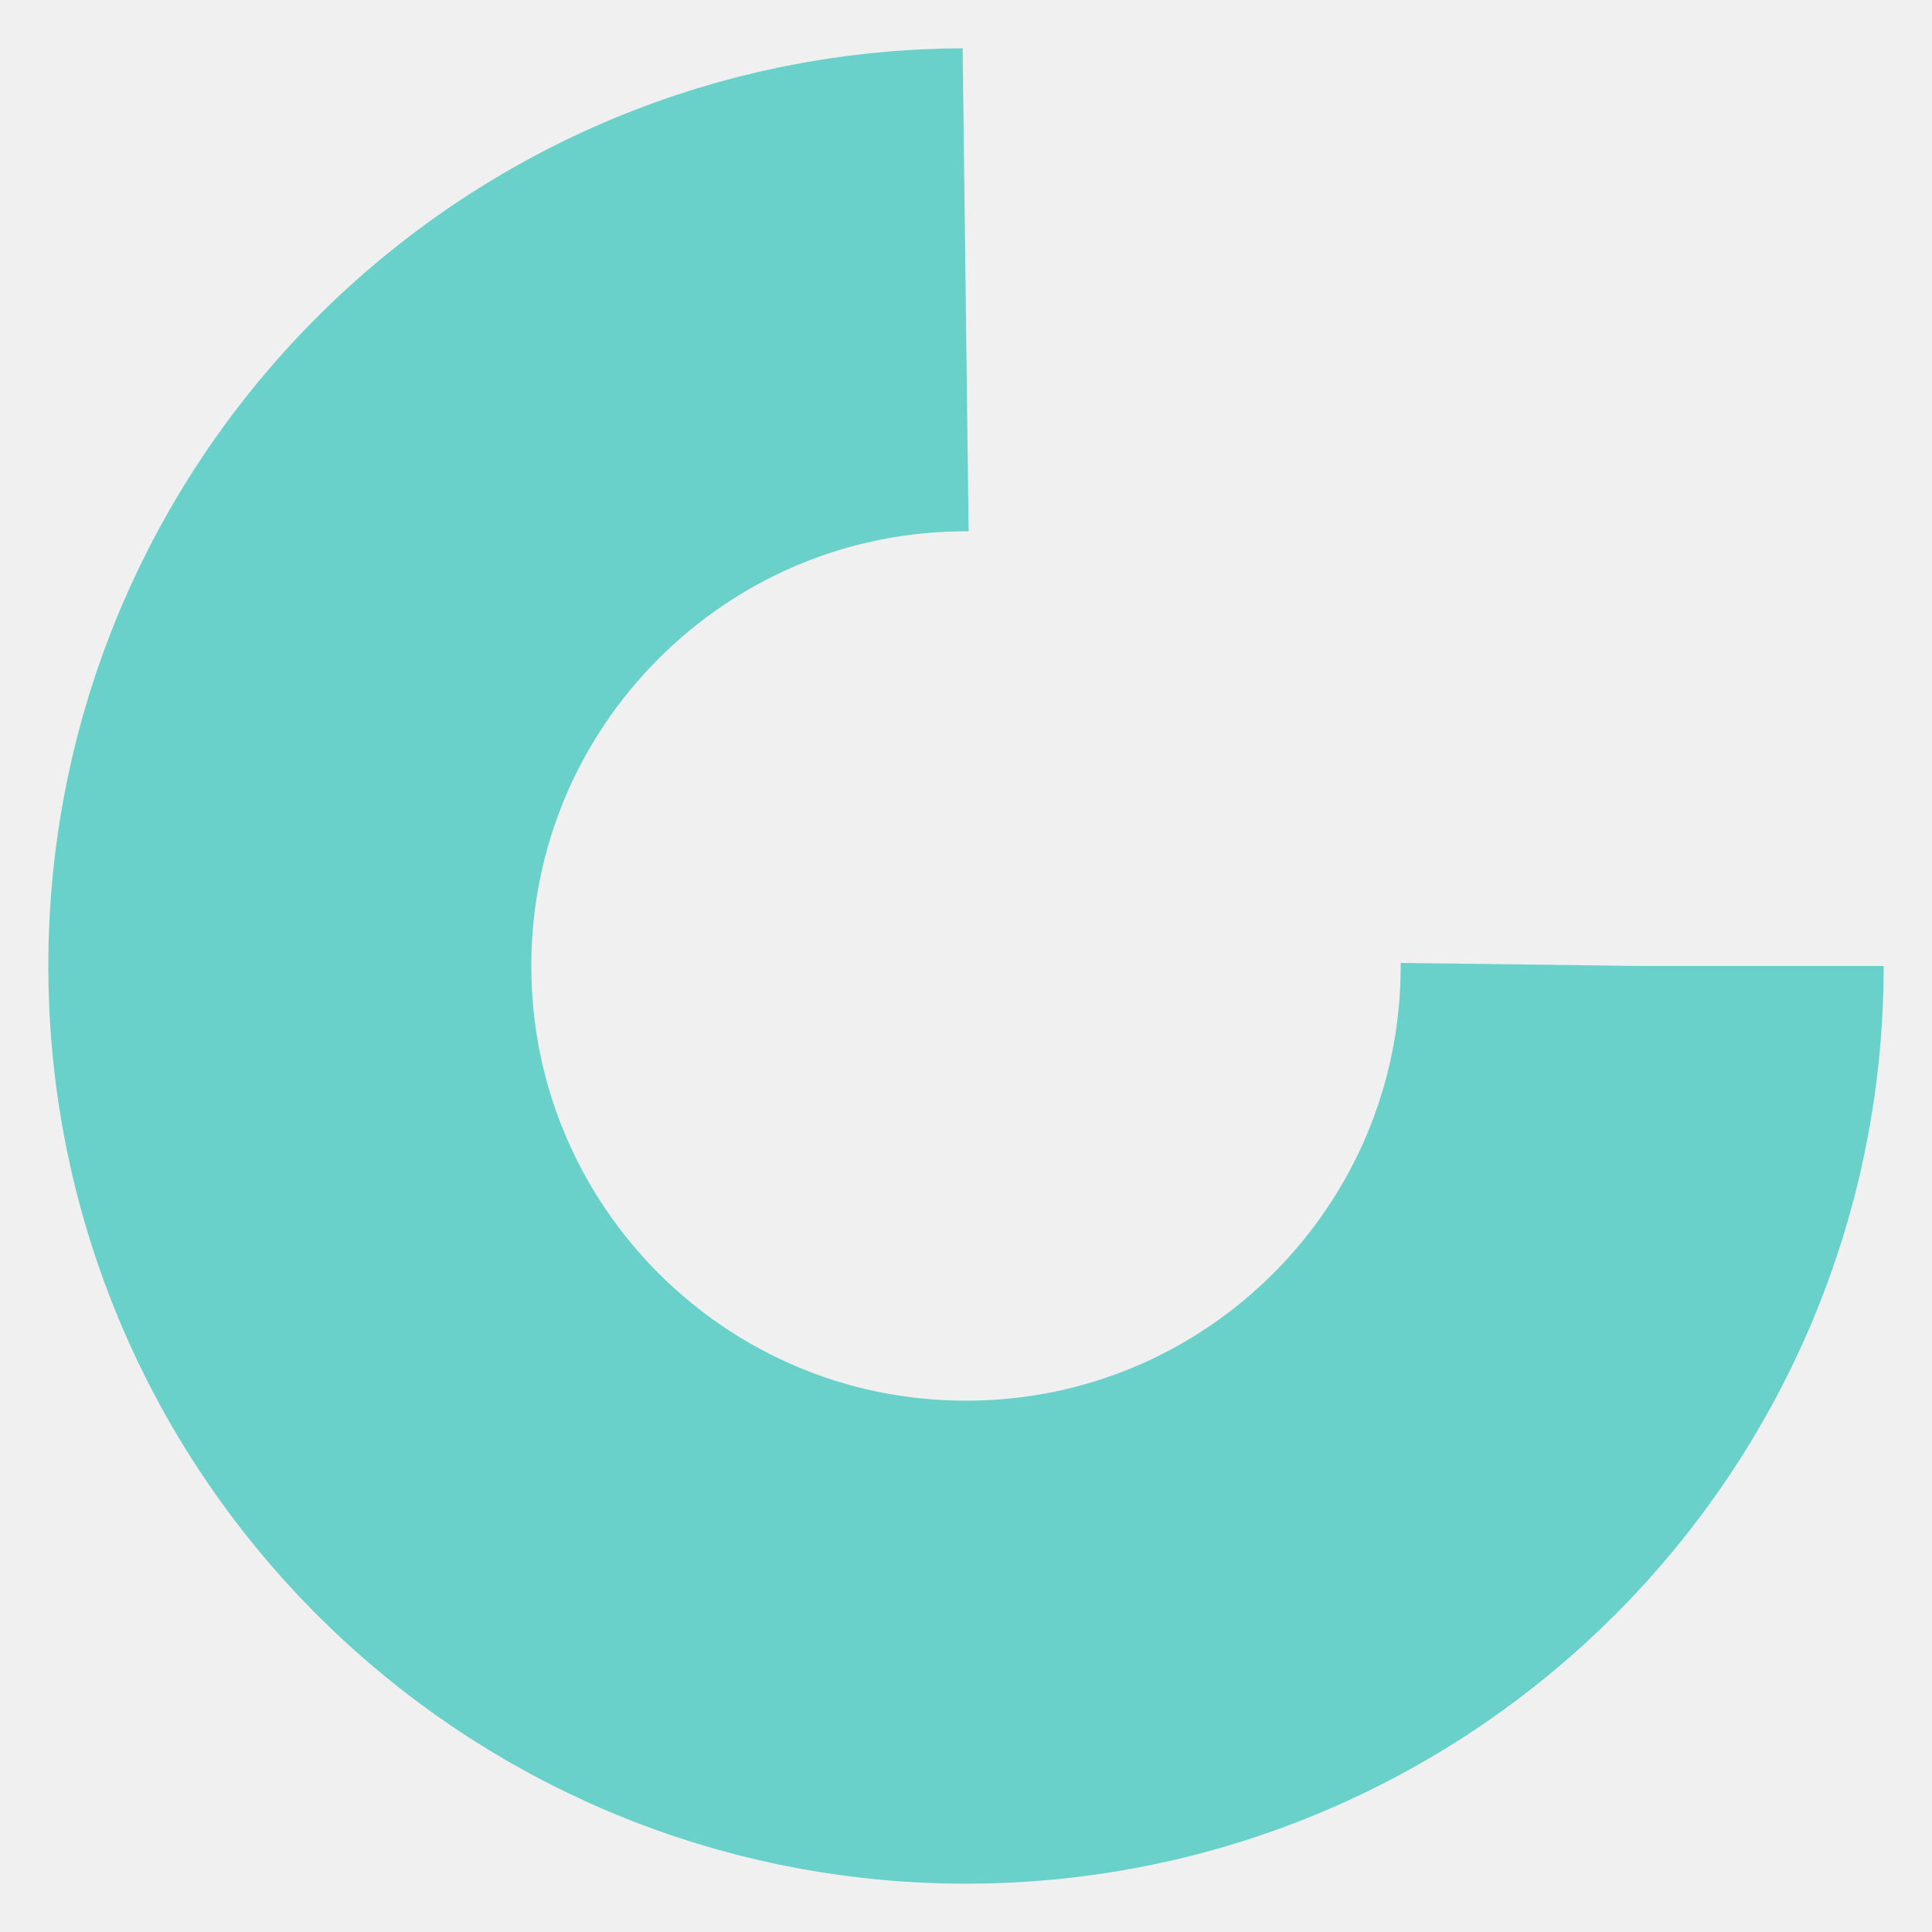
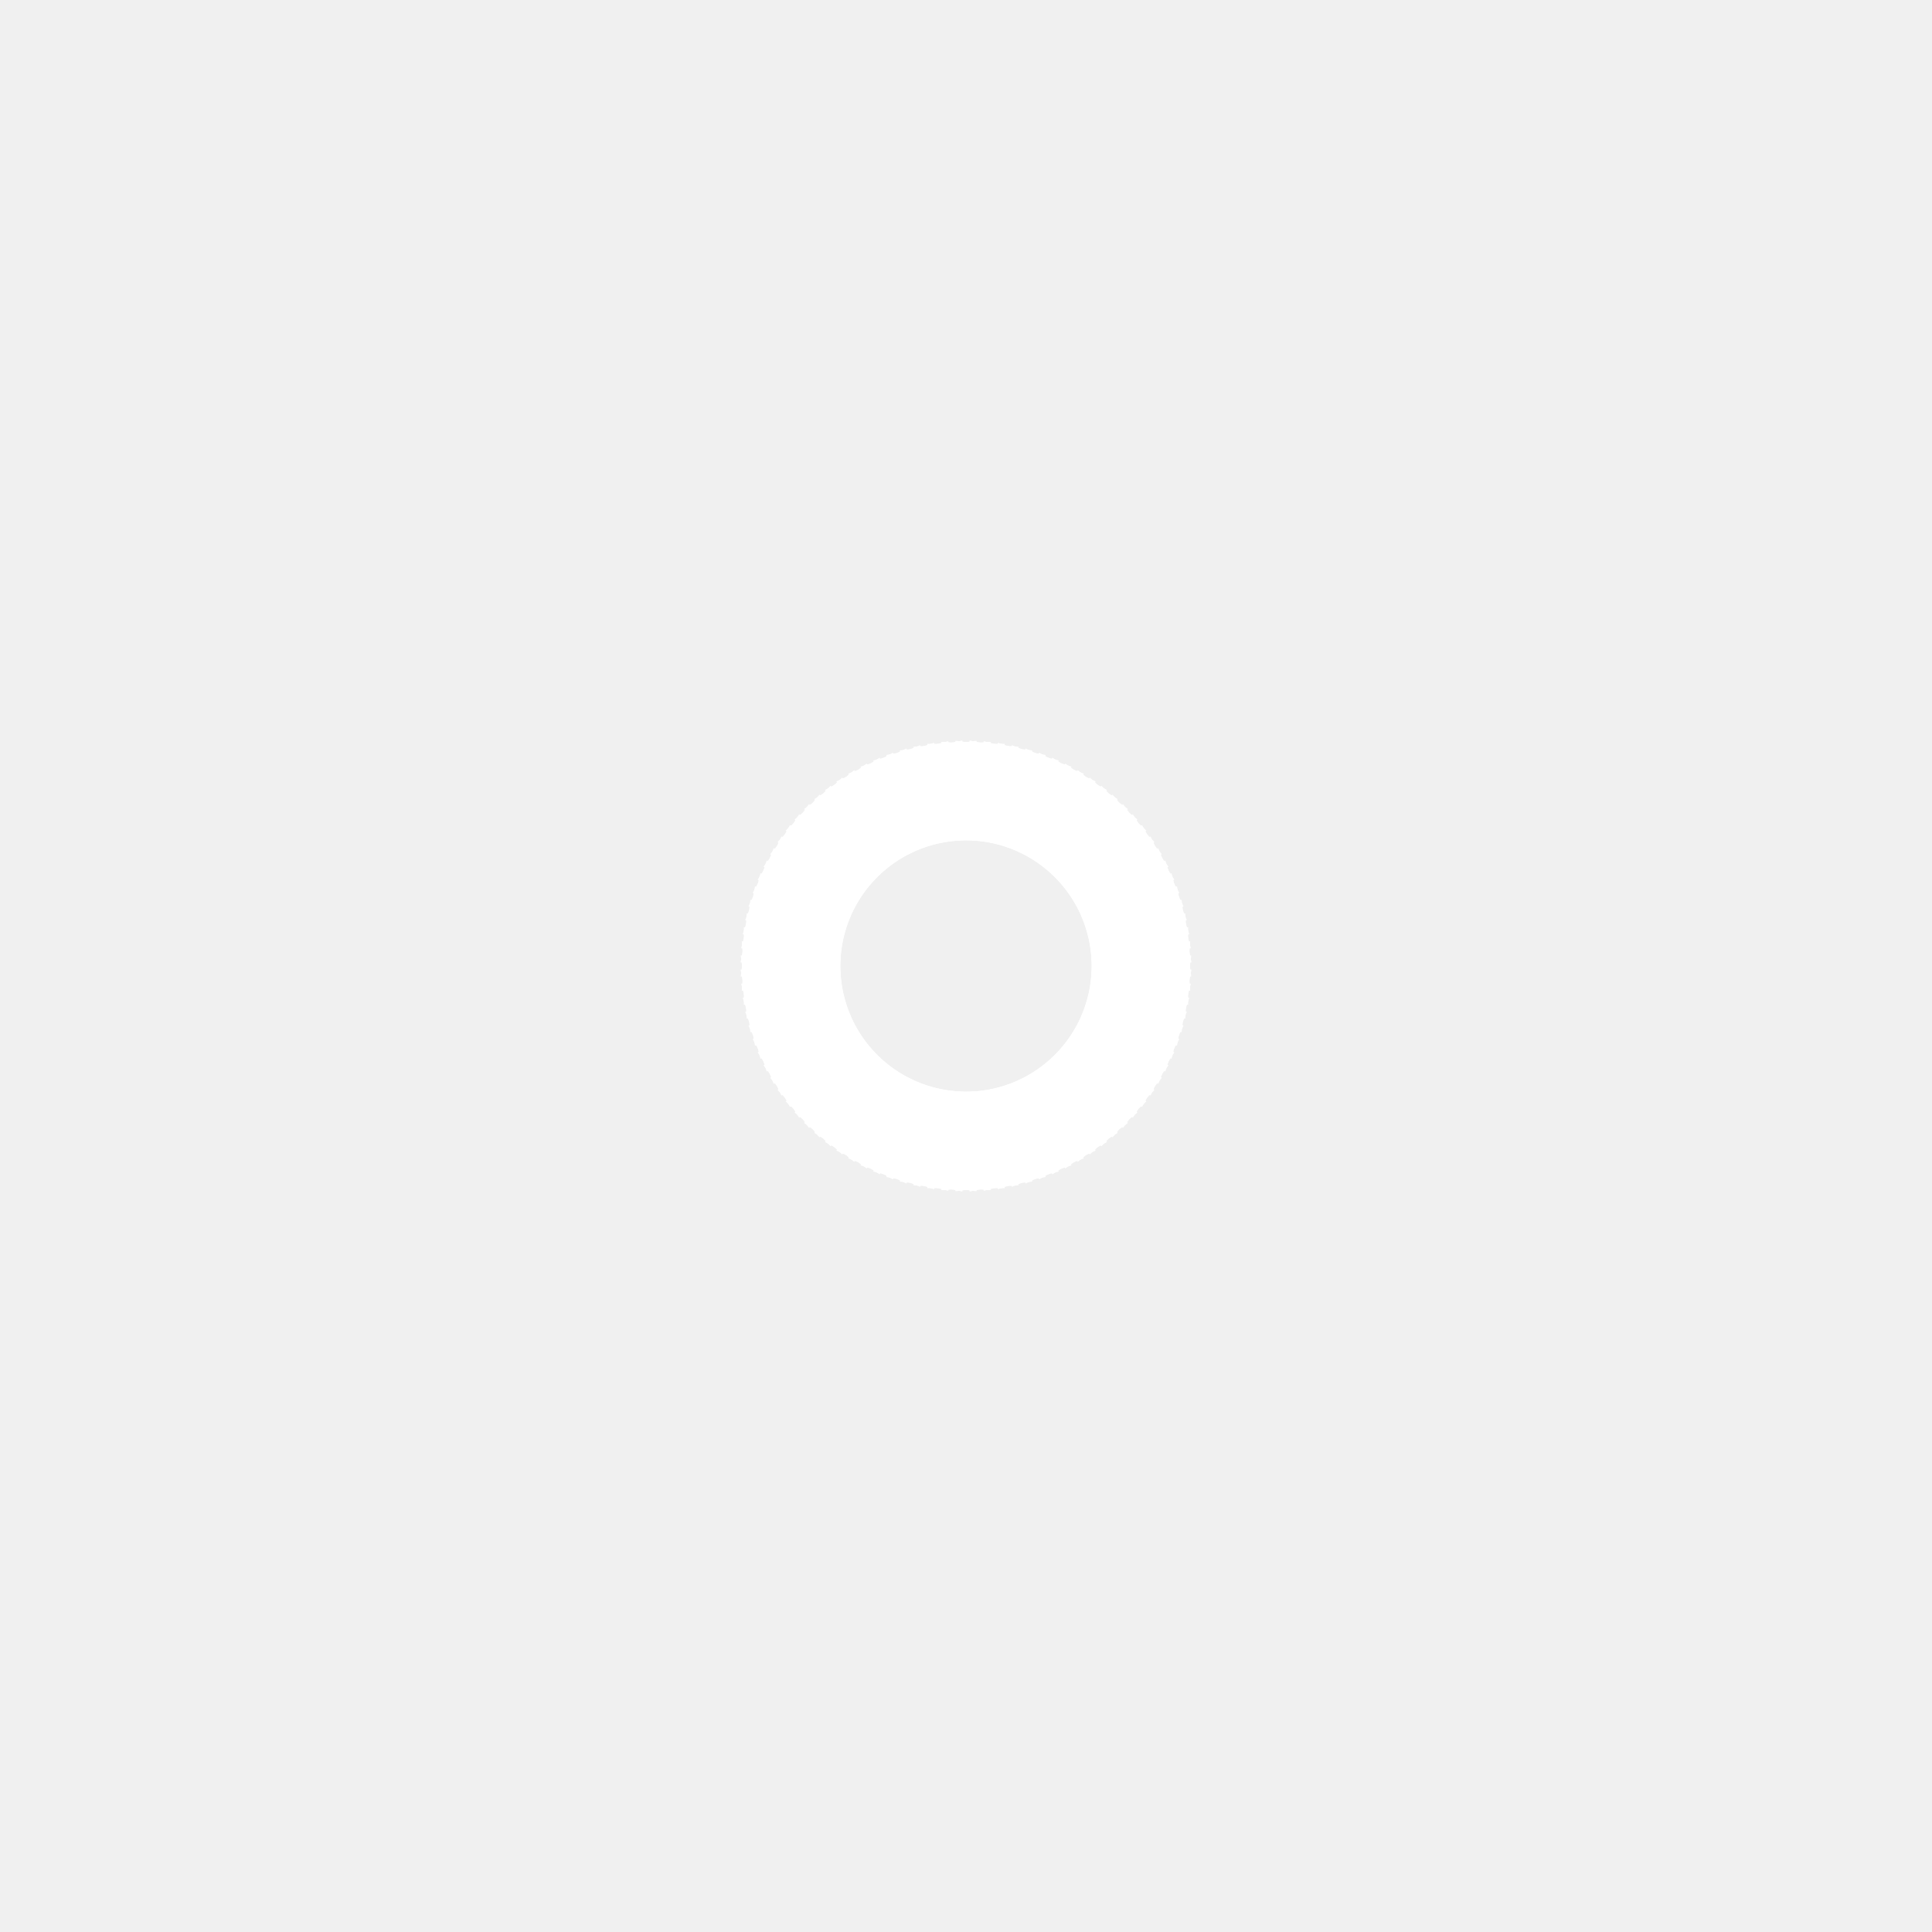
- <svg xmlns="http://www.w3.org/2000/svg" viewBox="0 0 100 100" preserveAspectRatio="xMidYMid" width="53" height="53" style="shape-rendering: auto; display: block; background: transparent;">
+ <svg xmlns="http://www.w3.org/2000/svg" viewBox="0 0 100 100" preserveAspectRatio="xMidYMid" style="shape-rendering: auto; display: block; background: transparent;" width="208" height="208">
  <g>
-     <circle stroke-dasharray="164.934 56.978" r="35" stroke-width="25" stroke="#69d1ca" fill="none" cy="50" cx="50">
-       <animateTransform keyTimes="0;1" values="0 50 50;360 50 50" dur="0.862s" repeatCount="indefinite" type="rotate" attributeName="transform" />
-     </circle>
+     <g transform="rotate(0 50 50)">
+       <rect fill="#ffffff" height="5" width="4" ry="0" rx="0" y="38.5" x="48">
+         <animate repeatCount="indefinite" begin="-1.076s" dur="1.087s" keyTimes="0;1" values="1;0" attributeName="opacity" />
+       </rect>
+     </g>
+     <g transform="rotate(3.6 50 50)">
+       <rect fill="#ffffff" height="5" width="4" ry="0" rx="0" y="38.5" x="48">
+         <animate repeatCount="indefinite" begin="-1.065s" dur="1.087s" keyTimes="0;1" values="1;0" attributeName="opacity" />
+       </rect>
+     </g>
+     <g transform="rotate(7.2 50 50)">
+       <rect fill="#ffffff" height="5" width="4" ry="0" rx="0" y="38.5" x="48">
+         <animate repeatCount="indefinite" begin="-1.054s" dur="1.087s" keyTimes="0;1" values="1;0" attributeName="opacity" />
+       </rect>
+     </g>
+     <g transform="rotate(10.8 50 50)">
+       <rect fill="#ffffff" height="5" width="4" ry="0" rx="0" y="38.5" x="48">
+         <animate repeatCount="indefinite" begin="-1.043s" dur="1.087s" keyTimes="0;1" values="1;0" attributeName="opacity" />
+       </rect>
+     </g>
+     <g transform="rotate(14.4 50 50)">
+       <rect fill="#ffffff" height="5" width="4" ry="0" rx="0" y="38.5" x="48">
+         <animate repeatCount="indefinite" begin="-1.033s" dur="1.087s" keyTimes="0;1" values="1;0" attributeName="opacity" />
+       </rect>
+     </g>
+     <g transform="rotate(18 50 50)">
+       <rect fill="#ffffff" height="5" width="4" ry="0" rx="0" y="38.5" x="48">
+         <animate repeatCount="indefinite" begin="-1.022s" dur="1.087s" keyTimes="0;1" values="1;0" attributeName="opacity" />
+       </rect>
+     </g>
+     <g transform="rotate(21.6 50 50)">
+       <rect fill="#ffffff" height="5" width="4" ry="0" rx="0" y="38.5" x="48">
+         <animate repeatCount="indefinite" begin="-1.011s" dur="1.087s" keyTimes="0;1" values="1;0" attributeName="opacity" />
+       </rect>
+     </g>
+     <g transform="rotate(25.2 50 50)">
+       <rect fill="#ffffff" height="5" width="4" ry="0" rx="0" y="38.5" x="48">
+         <animate repeatCount="indefinite" begin="-1s" dur="1.087s" keyTimes="0;1" values="1;0" attributeName="opacity" />
+       </rect>
+     </g>
+     <g transform="rotate(28.8 50 50)">
+       <rect fill="#ffffff" height="5" width="4" ry="0" rx="0" y="38.5" x="48">
+         <animate repeatCount="indefinite" begin="-0.989s" dur="1.087s" keyTimes="0;1" values="1;0" attributeName="opacity" />
+       </rect>
+     </g>
+     <g transform="rotate(32.4 50 50)">
+       <rect fill="#ffffff" height="5" width="4" ry="0" rx="0" y="38.5" x="48">
+         <animate repeatCount="indefinite" begin="-0.978s" dur="1.087s" keyTimes="0;1" values="1;0" attributeName="opacity" />
+       </rect>
+     </g>
+     <g transform="rotate(36 50 50)">
+       <rect fill="#ffffff" height="5" width="4" ry="0" rx="0" y="38.5" x="48">
+         <animate repeatCount="indefinite" begin="-0.967s" dur="1.087s" keyTimes="0;1" values="1;0" attributeName="opacity" />
+       </rect>
+     </g>
+     <g transform="rotate(39.6 50 50)">
+       <rect fill="#ffffff" height="5" width="4" ry="0" rx="0" y="38.5" x="48">
+         <animate repeatCount="indefinite" begin="-0.957s" dur="1.087s" keyTimes="0;1" values="1;0" attributeName="opacity" />
+       </rect>
+     </g>
+     <g transform="rotate(43.2 50 50)">
+       <rect fill="#ffffff" height="5" width="4" ry="0" rx="0" y="38.5" x="48">
+         <animate repeatCount="indefinite" begin="-0.946s" dur="1.087s" keyTimes="0;1" values="1;0" attributeName="opacity" />
+       </rect>
+     </g>
+     <g transform="rotate(46.8 50 50)">
+       <rect fill="#ffffff" height="5" width="4" ry="0" rx="0" y="38.5" x="48">
+         <animate repeatCount="indefinite" begin="-0.935s" dur="1.087s" keyTimes="0;1" values="1;0" attributeName="opacity" />
+       </rect>
+     </g>
+     <g transform="rotate(50.4 50 50)">
+       <rect fill="#ffffff" height="5" width="4" ry="0" rx="0" y="38.5" x="48">
+         <animate repeatCount="indefinite" begin="-0.924s" dur="1.087s" keyTimes="0;1" values="1;0" attributeName="opacity" />
+       </rect>
+     </g>
+     <g transform="rotate(54 50 50)">
+       <rect fill="#ffffff" height="5" width="4" ry="0" rx="0" y="38.5" x="48">
+         <animate repeatCount="indefinite" begin="-0.913s" dur="1.087s" keyTimes="0;1" values="1;0" attributeName="opacity" />
+       </rect>
+     </g>
+     <g transform="rotate(57.6 50 50)">
+       <rect fill="#ffffff" height="5" width="4" ry="0" rx="0" y="38.5" x="48">
+         <animate repeatCount="indefinite" begin="-0.902s" dur="1.087s" keyTimes="0;1" values="1;0" attributeName="opacity" />
+       </rect>
+     </g>
+     <g transform="rotate(61.2 50 50)">
+       <rect fill="#ffffff" height="5" width="4" ry="0" rx="0" y="38.5" x="48">
+         <animate repeatCount="indefinite" begin="-0.891s" dur="1.087s" keyTimes="0;1" values="1;0" attributeName="opacity" />
+       </rect>
+     </g>
+     <g transform="rotate(64.8 50 50)">
+       <rect fill="#ffffff" height="5" width="4" ry="0" rx="0" y="38.5" x="48">
+         <animate repeatCount="indefinite" begin="-0.88s" dur="1.087s" keyTimes="0;1" values="1;0" attributeName="opacity" />
+       </rect>
+     </g>
+     <g transform="rotate(68.4 50 50)">
+       <rect fill="#ffffff" height="5" width="4" ry="0" rx="0" y="38.5" x="48">
+         <animate repeatCount="indefinite" begin="-0.87s" dur="1.087s" keyTimes="0;1" values="1;0" attributeName="opacity" />
+       </rect>
+     </g>
+     <g transform="rotate(72 50 50)">
+       <rect fill="#ffffff" height="5" width="4" ry="0" rx="0" y="38.5" x="48">
+         <animate repeatCount="indefinite" begin="-0.859s" dur="1.087s" keyTimes="0;1" values="1;0" attributeName="opacity" />
+       </rect>
+     </g>
+     <g transform="rotate(75.6 50 50)">
+       <rect fill="#ffffff" height="5" width="4" ry="0" rx="0" y="38.5" x="48">
+         <animate repeatCount="indefinite" begin="-0.848s" dur="1.087s" keyTimes="0;1" values="1;0" attributeName="opacity" />
+       </rect>
+     </g>
+     <g transform="rotate(79.2 50 50)">
+       <rect fill="#ffffff" height="5" width="4" ry="0" rx="0" y="38.5" x="48">
+         <animate repeatCount="indefinite" begin="-0.837s" dur="1.087s" keyTimes="0;1" values="1;0" attributeName="opacity" />
+       </rect>
+     </g>
+     <g transform="rotate(82.8 50 50)">
+       <rect fill="#ffffff" height="5" width="4" ry="0" rx="0" y="38.5" x="48">
+         <animate repeatCount="indefinite" begin="-0.826s" dur="1.087s" keyTimes="0;1" values="1;0" attributeName="opacity" />
+       </rect>
+     </g>
+     <g transform="rotate(86.4 50 50)">
+       <rect fill="#ffffff" height="5" width="4" ry="0" rx="0" y="38.5" x="48">
+         <animate repeatCount="indefinite" begin="-0.815s" dur="1.087s" keyTimes="0;1" values="1;0" attributeName="opacity" />
+       </rect>
+     </g>
+     <g transform="rotate(90 50 50)">
+       <rect fill="#ffffff" height="5" width="4" ry="0" rx="0" y="38.5" x="48">
+         <animate repeatCount="indefinite" begin="-0.804s" dur="1.087s" keyTimes="0;1" values="1;0" attributeName="opacity" />
+       </rect>
+     </g>
+     <g transform="rotate(93.6 50 50)">
+       <rect fill="#ffffff" height="5" width="4" ry="0" rx="0" y="38.5" x="48">
+         <animate repeatCount="indefinite" begin="-0.793s" dur="1.087s" keyTimes="0;1" values="1;0" attributeName="opacity" />
+       </rect>
+     </g>
+     <g transform="rotate(97.2 50 50)">
+       <rect fill="#ffffff" height="5" width="4" ry="0" rx="0" y="38.5" x="48">
+         <animate repeatCount="indefinite" begin="-0.783s" dur="1.087s" keyTimes="0;1" values="1;0" attributeName="opacity" />
+       </rect>
+     </g>
+     <g transform="rotate(100.8 50 50)">
+       <rect fill="#ffffff" height="5" width="4" ry="0" rx="0" y="38.5" x="48">
+         <animate repeatCount="indefinite" begin="-0.772s" dur="1.087s" keyTimes="0;1" values="1;0" attributeName="opacity" />
+       </rect>
+     </g>
+     <g transform="rotate(104.4 50 50)">
+       <rect fill="#ffffff" height="5" width="4" ry="0" rx="0" y="38.5" x="48">
+         <animate repeatCount="indefinite" begin="-0.761s" dur="1.087s" keyTimes="0;1" values="1;0" attributeName="opacity" />
+       </rect>
+     </g>
+     <g transform="rotate(108 50 50)">
+       <rect fill="#ffffff" height="5" width="4" ry="0" rx="0" y="38.5" x="48">
+         <animate repeatCount="indefinite" begin="-0.75s" dur="1.087s" keyTimes="0;1" values="1;0" attributeName="opacity" />
+       </rect>
+     </g>
+     <g transform="rotate(111.6 50 50)">
+       <rect fill="#ffffff" height="5" width="4" ry="0" rx="0" y="38.5" x="48">
+         <animate repeatCount="indefinite" begin="-0.739s" dur="1.087s" keyTimes="0;1" values="1;0" attributeName="opacity" />
+       </rect>
+     </g>
+     <g transform="rotate(115.2 50 50)">
+       <rect fill="#ffffff" height="5" width="4" ry="0" rx="0" y="38.5" x="48">
+         <animate repeatCount="indefinite" begin="-0.728s" dur="1.087s" keyTimes="0;1" values="1;0" attributeName="opacity" />
+       </rect>
+     </g>
+     <g transform="rotate(118.8 50 50)">
+       <rect fill="#ffffff" height="5" width="4" ry="0" rx="0" y="38.5" x="48">
+         <animate repeatCount="indefinite" begin="-0.717s" dur="1.087s" keyTimes="0;1" values="1;0" attributeName="opacity" />
+       </rect>
+     </g>
+     <g transform="rotate(122.4 50 50)">
+       <rect fill="#ffffff" height="5" width="4" ry="0" rx="0" y="38.5" x="48">
+         <animate repeatCount="indefinite" begin="-0.707s" dur="1.087s" keyTimes="0;1" values="1;0" attributeName="opacity" />
+       </rect>
+     </g>
+     <g transform="rotate(126 50 50)">
+       <rect fill="#ffffff" height="5" width="4" ry="0" rx="0" y="38.5" x="48">
+         <animate repeatCount="indefinite" begin="-0.696s" dur="1.087s" keyTimes="0;1" values="1;0" attributeName="opacity" />
+       </rect>
+     </g>
+     <g transform="rotate(129.6 50 50)">
+       <rect fill="#ffffff" height="5" width="4" ry="0" rx="0" y="38.5" x="48">
+         <animate repeatCount="indefinite" begin="-0.685s" dur="1.087s" keyTimes="0;1" values="1;0" attributeName="opacity" />
+       </rect>
+     </g>
+     <g transform="rotate(133.2 50 50)">
+       <rect fill="#ffffff" height="5" width="4" ry="0" rx="0" y="38.5" x="48">
+         <animate repeatCount="indefinite" begin="-0.674s" dur="1.087s" keyTimes="0;1" values="1;0" attributeName="opacity" />
+       </rect>
+     </g>
+     <g transform="rotate(136.8 50 50)">
+       <rect fill="#ffffff" height="5" width="4" ry="0" rx="0" y="38.5" x="48">
+         <animate repeatCount="indefinite" begin="-0.663s" dur="1.087s" keyTimes="0;1" values="1;0" attributeName="opacity" />
+       </rect>
+     </g>
+     <g transform="rotate(140.4 50 50)">
+       <rect fill="#ffffff" height="5" width="4" ry="0" rx="0" y="38.5" x="48">
+         <animate repeatCount="indefinite" begin="-0.652s" dur="1.087s" keyTimes="0;1" values="1;0" attributeName="opacity" />
+       </rect>
+     </g>
+     <g transform="rotate(144 50 50)">
+       <rect fill="#ffffff" height="5" width="4" ry="0" rx="0" y="38.5" x="48">
+         <animate repeatCount="indefinite" begin="-0.641s" dur="1.087s" keyTimes="0;1" values="1;0" attributeName="opacity" />
+       </rect>
+     </g>
+     <g transform="rotate(147.6 50 50)">
+       <rect fill="#ffffff" height="5" width="4" ry="0" rx="0" y="38.5" x="48">
+         <animate repeatCount="indefinite" begin="-0.63s" dur="1.087s" keyTimes="0;1" values="1;0" attributeName="opacity" />
+       </rect>
+     </g>
+     <g transform="rotate(151.2 50 50)">
+       <rect fill="#ffffff" height="5" width="4" ry="0" rx="0" y="38.5" x="48">
+         <animate repeatCount="indefinite" begin="-0.62s" dur="1.087s" keyTimes="0;1" values="1;0" attributeName="opacity" />
+       </rect>
+     </g>
+     <g transform="rotate(154.8 50 50)">
+       <rect fill="#ffffff" height="5" width="4" ry="0" rx="0" y="38.5" x="48">
+         <animate repeatCount="indefinite" begin="-0.609s" dur="1.087s" keyTimes="0;1" values="1;0" attributeName="opacity" />
+       </rect>
+     </g>
+     <g transform="rotate(158.4 50 50)">
+       <rect fill="#ffffff" height="5" width="4" ry="0" rx="0" y="38.5" x="48">
+         <animate repeatCount="indefinite" begin="-0.598s" dur="1.087s" keyTimes="0;1" values="1;0" attributeName="opacity" />
+       </rect>
+     </g>
+     <g transform="rotate(162 50 50)">
+       <rect fill="#ffffff" height="5" width="4" ry="0" rx="0" y="38.5" x="48">
+         <animate repeatCount="indefinite" begin="-0.587s" dur="1.087s" keyTimes="0;1" values="1;0" attributeName="opacity" />
+       </rect>
+     </g>
+     <g transform="rotate(165.6 50 50)">
+       <rect fill="#ffffff" height="5" width="4" ry="0" rx="0" y="38.5" x="48">
+         <animate repeatCount="indefinite" begin="-0.576s" dur="1.087s" keyTimes="0;1" values="1;0" attributeName="opacity" />
+       </rect>
+     </g>
+     <g transform="rotate(169.2 50 50)">
+       <rect fill="#ffffff" height="5" width="4" ry="0" rx="0" y="38.5" x="48">
+         <animate repeatCount="indefinite" begin="-0.565s" dur="1.087s" keyTimes="0;1" values="1;0" attributeName="opacity" />
+       </rect>
+     </g>
+     <g transform="rotate(172.8 50 50)">
+       <rect fill="#ffffff" height="5" width="4" ry="0" rx="0" y="38.5" x="48">
+         <animate repeatCount="indefinite" begin="-0.554s" dur="1.087s" keyTimes="0;1" values="1;0" attributeName="opacity" />
+       </rect>
+     </g>
+     <g transform="rotate(176.4 50 50)">
+       <rect fill="#ffffff" height="5" width="4" ry="0" rx="0" y="38.5" x="48">
+         <animate repeatCount="indefinite" begin="-0.543s" dur="1.087s" keyTimes="0;1" values="1;0" attributeName="opacity" />
+       </rect>
+     </g>
+     <g transform="rotate(180 50 50)">
+       <rect fill="#ffffff" height="5" width="4" ry="0" rx="0" y="38.5" x="48">
+         <animate repeatCount="indefinite" begin="-0.533s" dur="1.087s" keyTimes="0;1" values="1;0" attributeName="opacity" />
+       </rect>
+     </g>
+     <g transform="rotate(183.6 50 50)">
+       <rect fill="#ffffff" height="5" width="4" ry="0" rx="0" y="38.5" x="48">
+         <animate repeatCount="indefinite" begin="-0.522s" dur="1.087s" keyTimes="0;1" values="1;0" attributeName="opacity" />
+       </rect>
+     </g>
+     <g transform="rotate(187.2 50 50)">
+       <rect fill="#ffffff" height="5" width="4" ry="0" rx="0" y="38.5" x="48">
+         <animate repeatCount="indefinite" begin="-0.511s" dur="1.087s" keyTimes="0;1" values="1;0" attributeName="opacity" />
+       </rect>
+     </g>
+     <g transform="rotate(190.8 50 50)">
+       <rect fill="#ffffff" height="5" width="4" ry="0" rx="0" y="38.5" x="48">
+         <animate repeatCount="indefinite" begin="-0.5s" dur="1.087s" keyTimes="0;1" values="1;0" attributeName="opacity" />
+       </rect>
+     </g>
+     <g transform="rotate(194.4 50 50)">
+       <rect fill="#ffffff" height="5" width="4" ry="0" rx="0" y="38.5" x="48">
+         <animate repeatCount="indefinite" begin="-0.489s" dur="1.087s" keyTimes="0;1" values="1;0" attributeName="opacity" />
+       </rect>
+     </g>
+     <g transform="rotate(198 50 50)">
+       <rect fill="#ffffff" height="5" width="4" ry="0" rx="0" y="38.5" x="48">
+         <animate repeatCount="indefinite" begin="-0.478s" dur="1.087s" keyTimes="0;1" values="1;0" attributeName="opacity" />
+       </rect>
+     </g>
+     <g transform="rotate(201.6 50 50)">
+       <rect fill="#ffffff" height="5" width="4" ry="0" rx="0" y="38.5" x="48">
+         <animate repeatCount="indefinite" begin="-0.467s" dur="1.087s" keyTimes="0;1" values="1;0" attributeName="opacity" />
+       </rect>
+     </g>
+     <g transform="rotate(205.2 50 50)">
+       <rect fill="#ffffff" height="5" width="4" ry="0" rx="0" y="38.5" x="48">
+         <animate repeatCount="indefinite" begin="-0.457s" dur="1.087s" keyTimes="0;1" values="1;0" attributeName="opacity" />
+       </rect>
+     </g>
+     <g transform="rotate(208.8 50 50)">
+       <rect fill="#ffffff" height="5" width="4" ry="0" rx="0" y="38.5" x="48">
+         <animate repeatCount="indefinite" begin="-0.446s" dur="1.087s" keyTimes="0;1" values="1;0" attributeName="opacity" />
+       </rect>
+     </g>
+     <g transform="rotate(212.4 50 50)">
+       <rect fill="#ffffff" height="5" width="4" ry="0" rx="0" y="38.5" x="48">
+         <animate repeatCount="indefinite" begin="-0.435s" dur="1.087s" keyTimes="0;1" values="1;0" attributeName="opacity" />
+       </rect>
+     </g>
+     <g transform="rotate(216 50 50)">
+       <rect fill="#ffffff" height="5" width="4" ry="0" rx="0" y="38.5" x="48">
+         <animate repeatCount="indefinite" begin="-0.424s" dur="1.087s" keyTimes="0;1" values="1;0" attributeName="opacity" />
+       </rect>
+     </g>
+     <g transform="rotate(219.6 50 50)">
+       <rect fill="#ffffff" height="5" width="4" ry="0" rx="0" y="38.5" x="48">
+         <animate repeatCount="indefinite" begin="-0.413s" dur="1.087s" keyTimes="0;1" values="1;0" attributeName="opacity" />
+       </rect>
+     </g>
+     <g transform="rotate(223.2 50 50)">
+       <rect fill="#ffffff" height="5" width="4" ry="0" rx="0" y="38.5" x="48">
+         <animate repeatCount="indefinite" begin="-0.402s" dur="1.087s" keyTimes="0;1" values="1;0" attributeName="opacity" />
+       </rect>
+     </g>
+     <g transform="rotate(226.8 50 50)">
+       <rect fill="#ffffff" height="5" width="4" ry="0" rx="0" y="38.5" x="48">
+         <animate repeatCount="indefinite" begin="-0.391s" dur="1.087s" keyTimes="0;1" values="1;0" attributeName="opacity" />
+       </rect>
+     </g>
+     <g transform="rotate(230.4 50 50)">
+       <rect fill="#ffffff" height="5" width="4" ry="0" rx="0" y="38.5" x="48">
+         <animate repeatCount="indefinite" begin="-0.38s" dur="1.087s" keyTimes="0;1" values="1;0" attributeName="opacity" />
+       </rect>
+     </g>
+     <g transform="rotate(234 50 50)">
+       <rect fill="#ffffff" height="5" width="4" ry="0" rx="0" y="38.5" x="48">
+         <animate repeatCount="indefinite" begin="-0.37s" dur="1.087s" keyTimes="0;1" values="1;0" attributeName="opacity" />
+       </rect>
+     </g>
+     <g transform="rotate(237.6 50 50)">
+       <rect fill="#ffffff" height="5" width="4" ry="0" rx="0" y="38.5" x="48">
+         <animate repeatCount="indefinite" begin="-0.359s" dur="1.087s" keyTimes="0;1" values="1;0" attributeName="opacity" />
+       </rect>
+     </g>
+     <g transform="rotate(241.2 50 50)">
+       <rect fill="#ffffff" height="5" width="4" ry="0" rx="0" y="38.5" x="48">
+         <animate repeatCount="indefinite" begin="-0.348s" dur="1.087s" keyTimes="0;1" values="1;0" attributeName="opacity" />
+       </rect>
+     </g>
+     <g transform="rotate(244.8 50 50)">
+       <rect fill="#ffffff" height="5" width="4" ry="0" rx="0" y="38.5" x="48">
+         <animate repeatCount="indefinite" begin="-0.337s" dur="1.087s" keyTimes="0;1" values="1;0" attributeName="opacity" />
+       </rect>
+     </g>
+     <g transform="rotate(248.4 50 50)">
+       <rect fill="#ffffff" height="5" width="4" ry="0" rx="0" y="38.5" x="48">
+         <animate repeatCount="indefinite" begin="-0.326s" dur="1.087s" keyTimes="0;1" values="1;0" attributeName="opacity" />
+       </rect>
+     </g>
+     <g transform="rotate(252 50 50)">
+       <rect fill="#ffffff" height="5" width="4" ry="0" rx="0" y="38.5" x="48">
+         <animate repeatCount="indefinite" begin="-0.315s" dur="1.087s" keyTimes="0;1" values="1;0" attributeName="opacity" />
+       </rect>
+     </g>
+     <g transform="rotate(255.6 50 50)">
+       <rect fill="#ffffff" height="5" width="4" ry="0" rx="0" y="38.5" x="48">
+         <animate repeatCount="indefinite" begin="-0.304s" dur="1.087s" keyTimes="0;1" values="1;0" attributeName="opacity" />
+       </rect>
+     </g>
+     <g transform="rotate(259.2 50 50)">
+       <rect fill="#ffffff" height="5" width="4" ry="0" rx="0" y="38.5" x="48">
+         <animate repeatCount="indefinite" begin="-0.293s" dur="1.087s" keyTimes="0;1" values="1;0" attributeName="opacity" />
+       </rect>
+     </g>
+     <g transform="rotate(262.8 50 50)">
+       <rect fill="#ffffff" height="5" width="4" ry="0" rx="0" y="38.5" x="48">
+         <animate repeatCount="indefinite" begin="-0.283s" dur="1.087s" keyTimes="0;1" values="1;0" attributeName="opacity" />
+       </rect>
+     </g>
+     <g transform="rotate(266.4 50 50)">
+       <rect fill="#ffffff" height="5" width="4" ry="0" rx="0" y="38.5" x="48">
+         <animate repeatCount="indefinite" begin="-0.272s" dur="1.087s" keyTimes="0;1" values="1;0" attributeName="opacity" />
+       </rect>
+     </g>
+     <g transform="rotate(270 50 50)">
+       <rect fill="#ffffff" height="5" width="4" ry="0" rx="0" y="38.5" x="48">
+         <animate repeatCount="indefinite" begin="-0.261s" dur="1.087s" keyTimes="0;1" values="1;0" attributeName="opacity" />
+       </rect>
+     </g>
+     <g transform="rotate(273.6 50 50)">
+       <rect fill="#ffffff" height="5" width="4" ry="0" rx="0" y="38.5" x="48">
+         <animate repeatCount="indefinite" begin="-0.25s" dur="1.087s" keyTimes="0;1" values="1;0" attributeName="opacity" />
+       </rect>
+     </g>
+     <g transform="rotate(277.2 50 50)">
+       <rect fill="#ffffff" height="5" width="4" ry="0" rx="0" y="38.5" x="48">
+         <animate repeatCount="indefinite" begin="-0.239s" dur="1.087s" keyTimes="0;1" values="1;0" attributeName="opacity" />
+       </rect>
+     </g>
+     <g transform="rotate(280.8 50 50)">
+       <rect fill="#ffffff" height="5" width="4" ry="0" rx="0" y="38.5" x="48">
+         <animate repeatCount="indefinite" begin="-0.228s" dur="1.087s" keyTimes="0;1" values="1;0" attributeName="opacity" />
+       </rect>
+     </g>
+     <g transform="rotate(284.4 50 50)">
+       <rect fill="#ffffff" height="5" width="4" ry="0" rx="0" y="38.5" x="48">
+         <animate repeatCount="indefinite" begin="-0.217s" dur="1.087s" keyTimes="0;1" values="1;0" attributeName="opacity" />
+       </rect>
+     </g>
+     <g transform="rotate(288 50 50)">
+       <rect fill="#ffffff" height="5" width="4" ry="0" rx="0" y="38.5" x="48">
+         <animate repeatCount="indefinite" begin="-0.207s" dur="1.087s" keyTimes="0;1" values="1;0" attributeName="opacity" />
+       </rect>
+     </g>
+     <g transform="rotate(291.6 50 50)">
+       <rect fill="#ffffff" height="5" width="4" ry="0" rx="0" y="38.5" x="48">
+         <animate repeatCount="indefinite" begin="-0.196s" dur="1.087s" keyTimes="0;1" values="1;0" attributeName="opacity" />
+       </rect>
+     </g>
+     <g transform="rotate(295.2 50 50)">
+       <rect fill="#ffffff" height="5" width="4" ry="0" rx="0" y="38.5" x="48">
+         <animate repeatCount="indefinite" begin="-0.185s" dur="1.087s" keyTimes="0;1" values="1;0" attributeName="opacity" />
+       </rect>
+     </g>
+     <g transform="rotate(298.8 50 50)">
+       <rect fill="#ffffff" height="5" width="4" ry="0" rx="0" y="38.5" x="48">
+         <animate repeatCount="indefinite" begin="-0.174s" dur="1.087s" keyTimes="0;1" values="1;0" attributeName="opacity" />
+       </rect>
+     </g>
+     <g transform="rotate(302.4 50 50)">
+       <rect fill="#ffffff" height="5" width="4" ry="0" rx="0" y="38.5" x="48">
+         <animate repeatCount="indefinite" begin="-0.163s" dur="1.087s" keyTimes="0;1" values="1;0" attributeName="opacity" />
+       </rect>
+     </g>
+     <g transform="rotate(306 50 50)">
+       <rect fill="#ffffff" height="5" width="4" ry="0" rx="0" y="38.5" x="48">
+         <animate repeatCount="indefinite" begin="-0.152s" dur="1.087s" keyTimes="0;1" values="1;0" attributeName="opacity" />
+       </rect>
+     </g>
+     <g transform="rotate(309.6 50 50)">
+       <rect fill="#ffffff" height="5" width="4" ry="0" rx="0" y="38.5" x="48">
+         <animate repeatCount="indefinite" begin="-0.141s" dur="1.087s" keyTimes="0;1" values="1;0" attributeName="opacity" />
+       </rect>
+     </g>
+     <g transform="rotate(313.2 50 50)">
+       <rect fill="#ffffff" height="5" width="4" ry="0" rx="0" y="38.5" x="48">
+         <animate repeatCount="indefinite" begin="-0.13s" dur="1.087s" keyTimes="0;1" values="1;0" attributeName="opacity" />
+       </rect>
+     </g>
+     <g transform="rotate(316.8 50 50)">
+       <rect fill="#ffffff" height="5" width="4" ry="0" rx="0" y="38.5" x="48">
+         <animate repeatCount="indefinite" begin="-0.12s" dur="1.087s" keyTimes="0;1" values="1;0" attributeName="opacity" />
+       </rect>
+     </g>
+     <g transform="rotate(320.4 50 50)">
+       <rect fill="#ffffff" height="5" width="4" ry="0" rx="0" y="38.5" x="48">
+         <animate repeatCount="indefinite" begin="-0.109s" dur="1.087s" keyTimes="0;1" values="1;0" attributeName="opacity" />
+       </rect>
+     </g>
+     <g transform="rotate(324 50 50)">
+       <rect fill="#ffffff" height="5" width="4" ry="0" rx="0" y="38.5" x="48">
+         <animate repeatCount="indefinite" begin="-0.098s" dur="1.087s" keyTimes="0;1" values="1;0" attributeName="opacity" />
+       </rect>
+     </g>
+     <g transform="rotate(327.6 50 50)">
+       <rect fill="#ffffff" height="5" width="4" ry="0" rx="0" y="38.5" x="48">
+         <animate repeatCount="indefinite" begin="-0.087s" dur="1.087s" keyTimes="0;1" values="1;0" attributeName="opacity" />
+       </rect>
+     </g>
+     <g transform="rotate(331.2 50 50)">
+       <rect fill="#ffffff" height="5" width="4" ry="0" rx="0" y="38.5" x="48">
+         <animate repeatCount="indefinite" begin="-0.076s" dur="1.087s" keyTimes="0;1" values="1;0" attributeName="opacity" />
+       </rect>
+     </g>
+     <g transform="rotate(334.8 50 50)">
+       <rect fill="#ffffff" height="5" width="4" ry="0" rx="0" y="38.5" x="48">
+         <animate repeatCount="indefinite" begin="-0.065s" dur="1.087s" keyTimes="0;1" values="1;0" attributeName="opacity" />
+       </rect>
+     </g>
+     <g transform="rotate(338.4 50 50)">
+       <rect fill="#ffffff" height="5" width="4" ry="0" rx="0" y="38.5" x="48">
+         <animate repeatCount="indefinite" begin="-0.054s" dur="1.087s" keyTimes="0;1" values="1;0" attributeName="opacity" />
+       </rect>
+     </g>
+     <g transform="rotate(342 50 50)">
+       <rect fill="#ffffff" height="5" width="4" ry="0" rx="0" y="38.5" x="48">
+         <animate repeatCount="indefinite" begin="-0.043s" dur="1.087s" keyTimes="0;1" values="1;0" attributeName="opacity" />
+       </rect>
+     </g>
+     <g transform="rotate(345.6 50 50)">
+       <rect fill="#ffffff" height="5" width="4" ry="0" rx="0" y="38.5" x="48">
+         <animate repeatCount="indefinite" begin="-0.033s" dur="1.087s" keyTimes="0;1" values="1;0" attributeName="opacity" />
+       </rect>
+     </g>
+     <g transform="rotate(349.2 50 50)">
+       <rect fill="#ffffff" height="5" width="4" ry="0" rx="0" y="38.5" x="48">
+         <animate repeatCount="indefinite" begin="-0.022s" dur="1.087s" keyTimes="0;1" values="1;0" attributeName="opacity" />
+       </rect>
+     </g>
+     <g transform="rotate(352.8 50 50)">
+       <rect fill="#ffffff" height="5" width="4" ry="0" rx="0" y="38.5" x="48">
+         <animate repeatCount="indefinite" begin="-0.011s" dur="1.087s" keyTimes="0;1" values="1;0" attributeName="opacity" />
+       </rect>
+     </g>
+     <g transform="rotate(356.4 50 50)">
+       <rect fill="#ffffff" height="5" width="4" ry="0" rx="0" y="38.5" x="48">
+         <animate repeatCount="indefinite" begin="0s" dur="1.087s" keyTimes="0;1" values="1;0" attributeName="opacity" />
+       </rect>
+     </g>
    <g />
  </g>
</svg>
